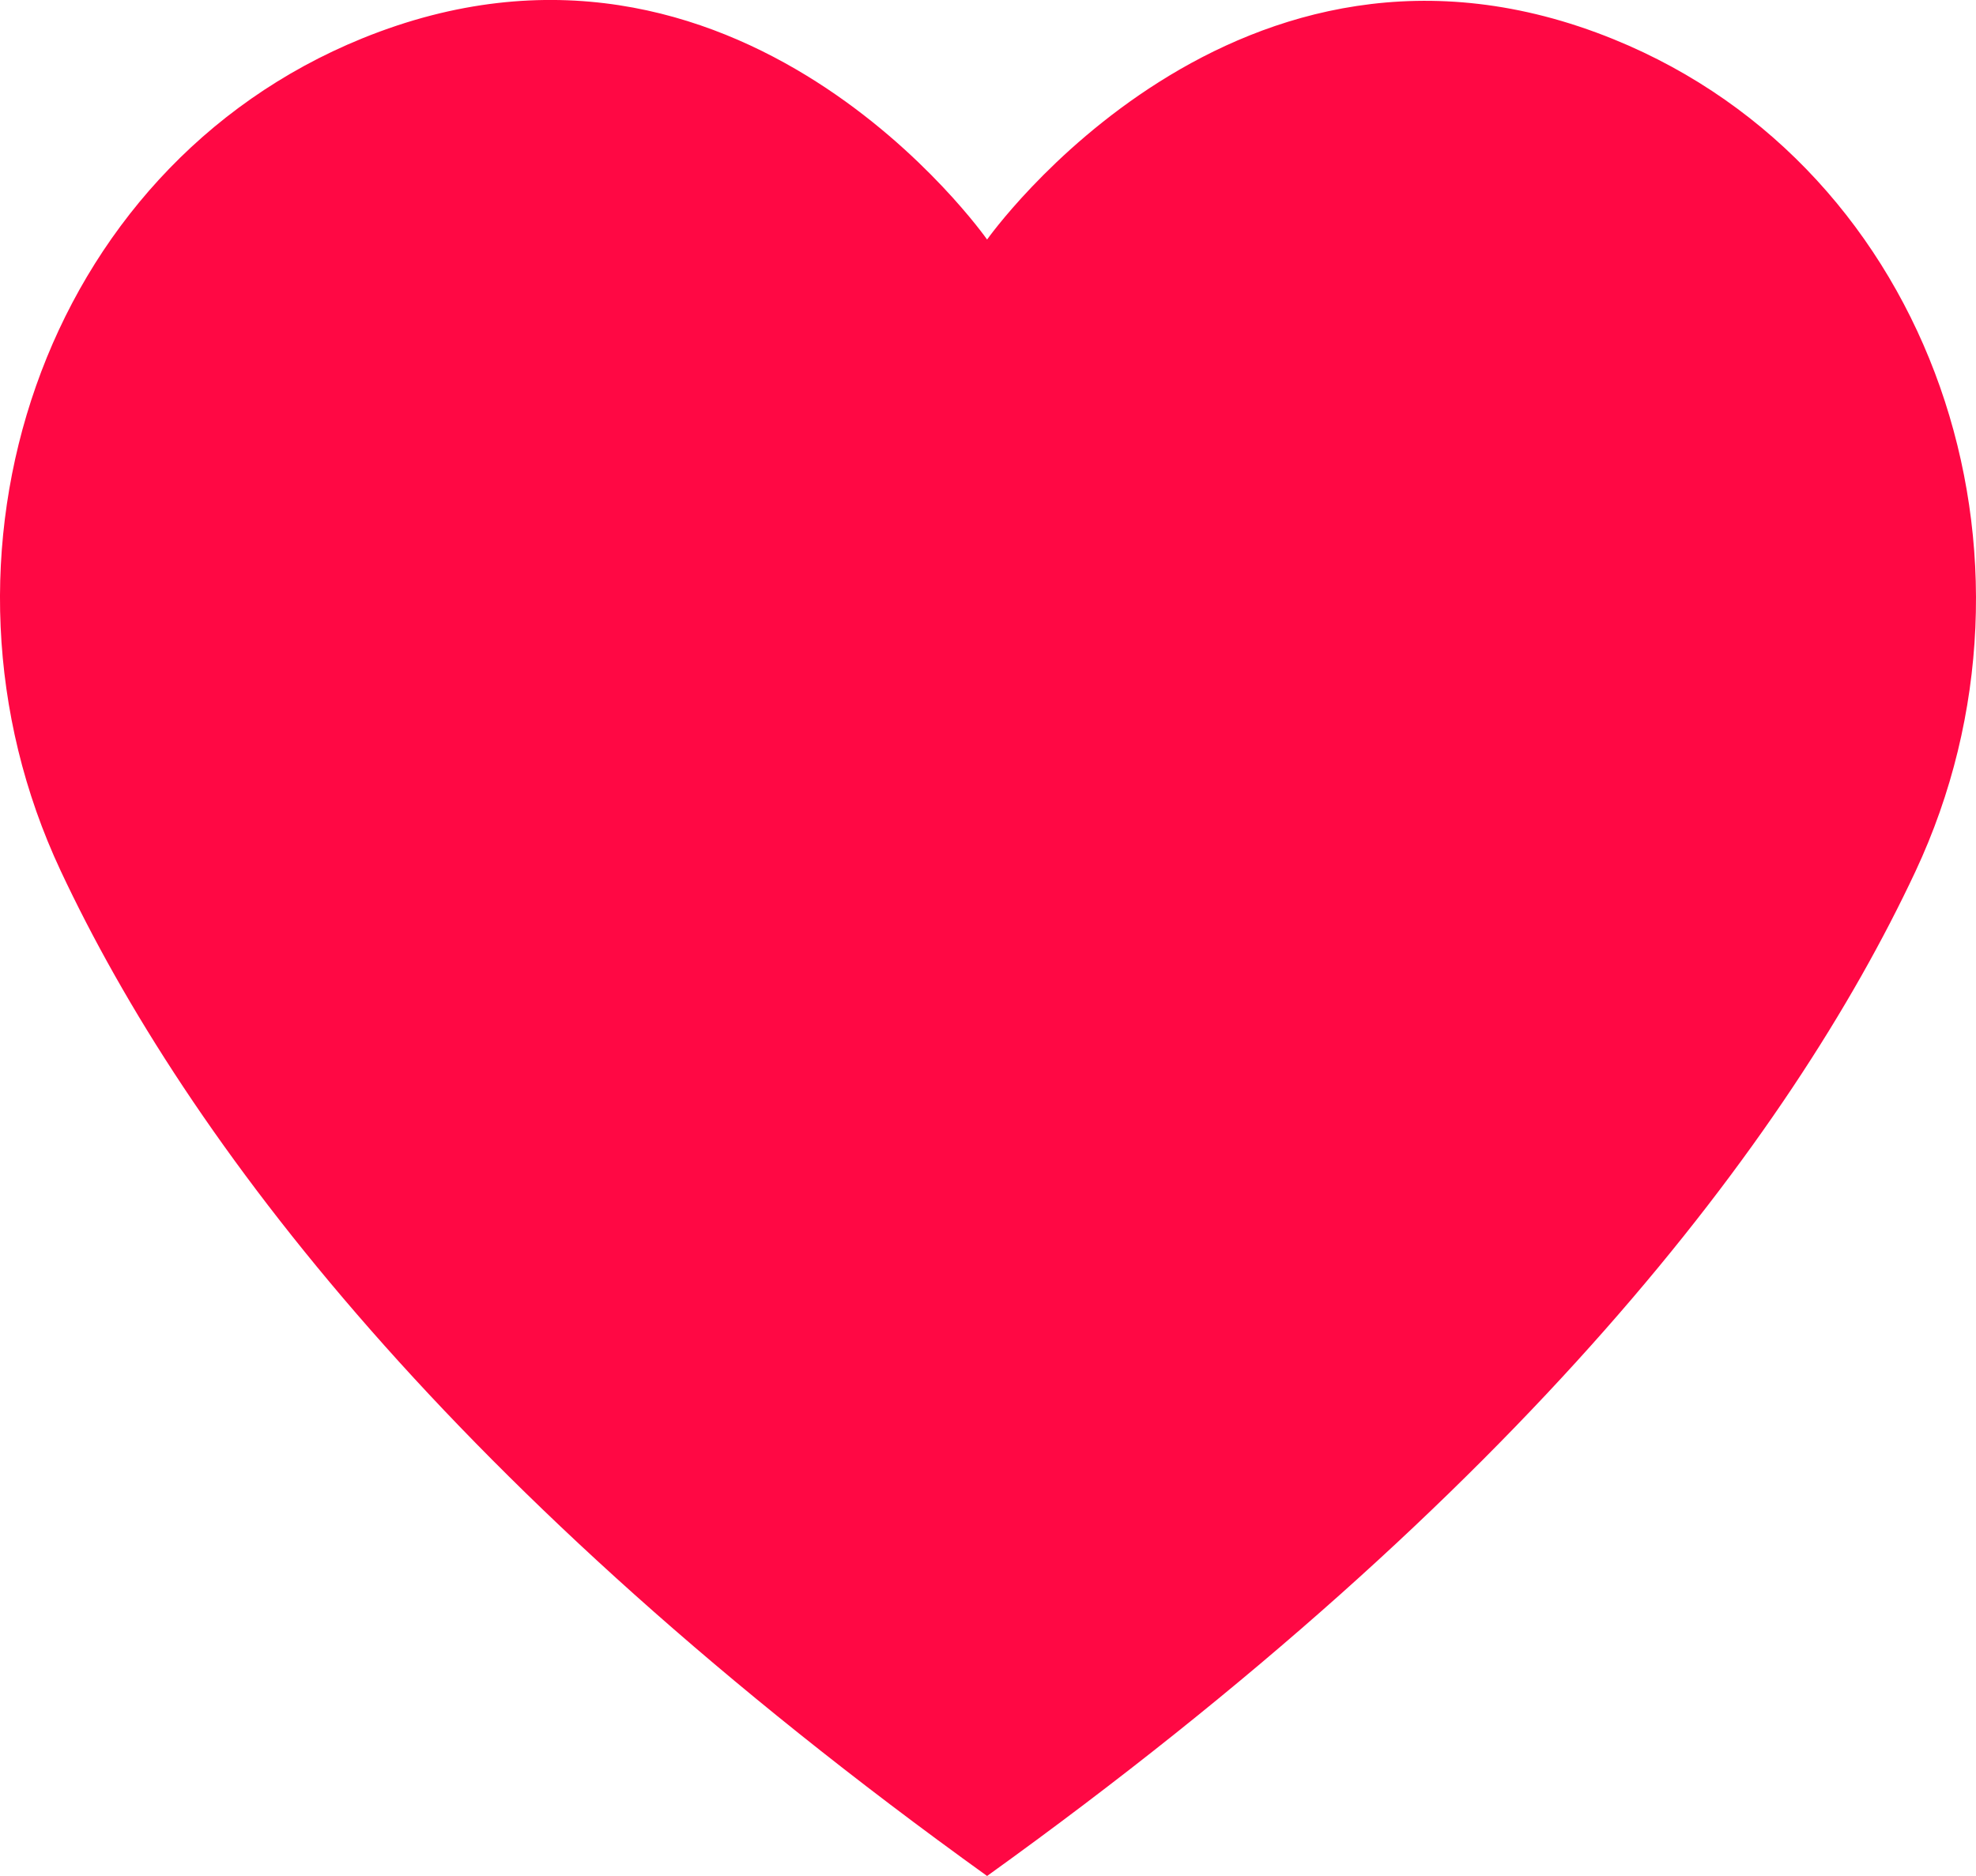
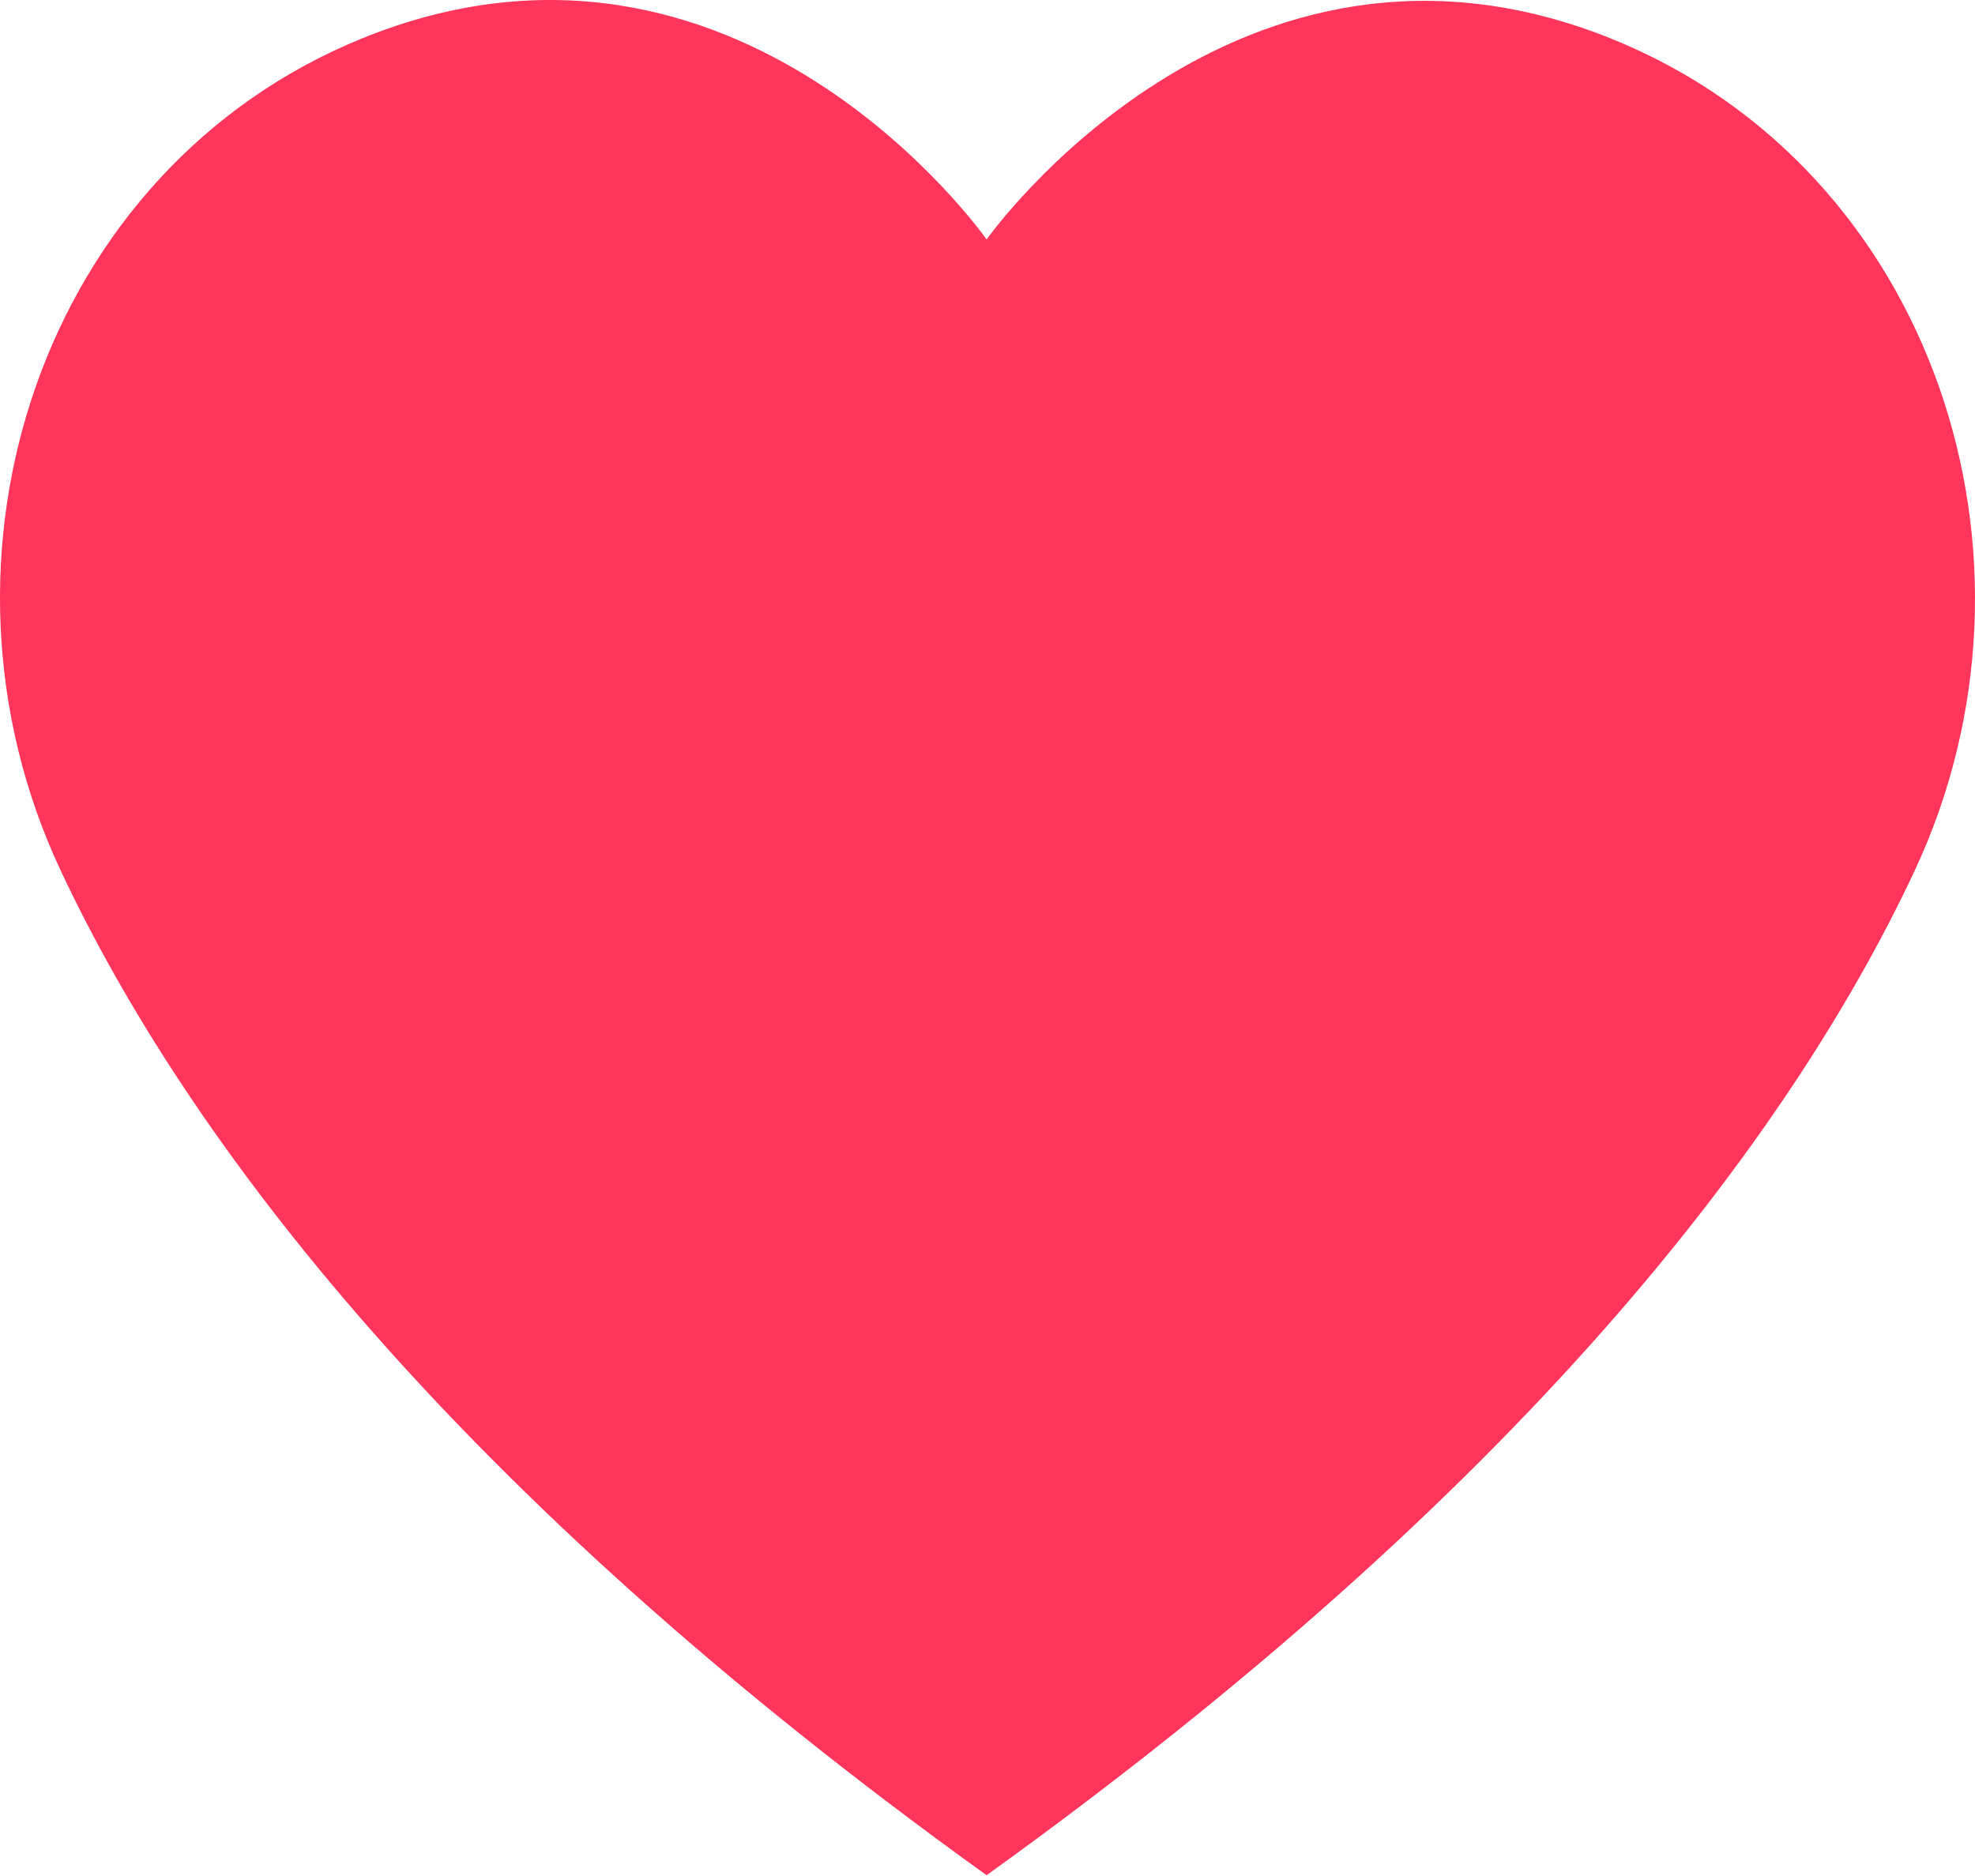
- <svg xmlns="http://www.w3.org/2000/svg" width="57.947" height="55.026" viewBox="0 0 57.947 55.026">
-   <g id="hearts" transform="translate(0 -1.46)">
-     <path id="Path_35" data-name="Path 35" d="M28.947,56.486c15.685-11.277,23.532-21.592,27.222-29.46,4.311-9.193.561-20.589-8.845-24.413C36.268-1.88,28.947,8.486,28.947,8.486s-7.269-10.393-18.324-5.9C1.217,6.412-2.533,17.808,1.778,27,5.468,34.868,13.262,45.21,28.947,56.486Z" fill="#ff0844" />
+ <svg xmlns="http://www.w3.org/2000/svg" width="57.947" height="55.027" viewBox="0 0 57.947 55.027">
+   <g id="hearts" transform="translate(0 -1.459)">
+     <path id="Path_35" data-name="Path 35" d="M28.947,56.486c15.685-11.277,23.532-21.592,27.222-29.46,4.311-9.193.561-20.589-8.845-24.413C36.268-1.88,28.947,8.486,28.947,8.486s-7.269-10.393-18.324-5.9C1.217,6.412-2.533,17.808,1.778,27,5.468,34.868,13.262,45.21,28.947,56.486Z" fill="#ff355b" />
  </g>
</svg>
